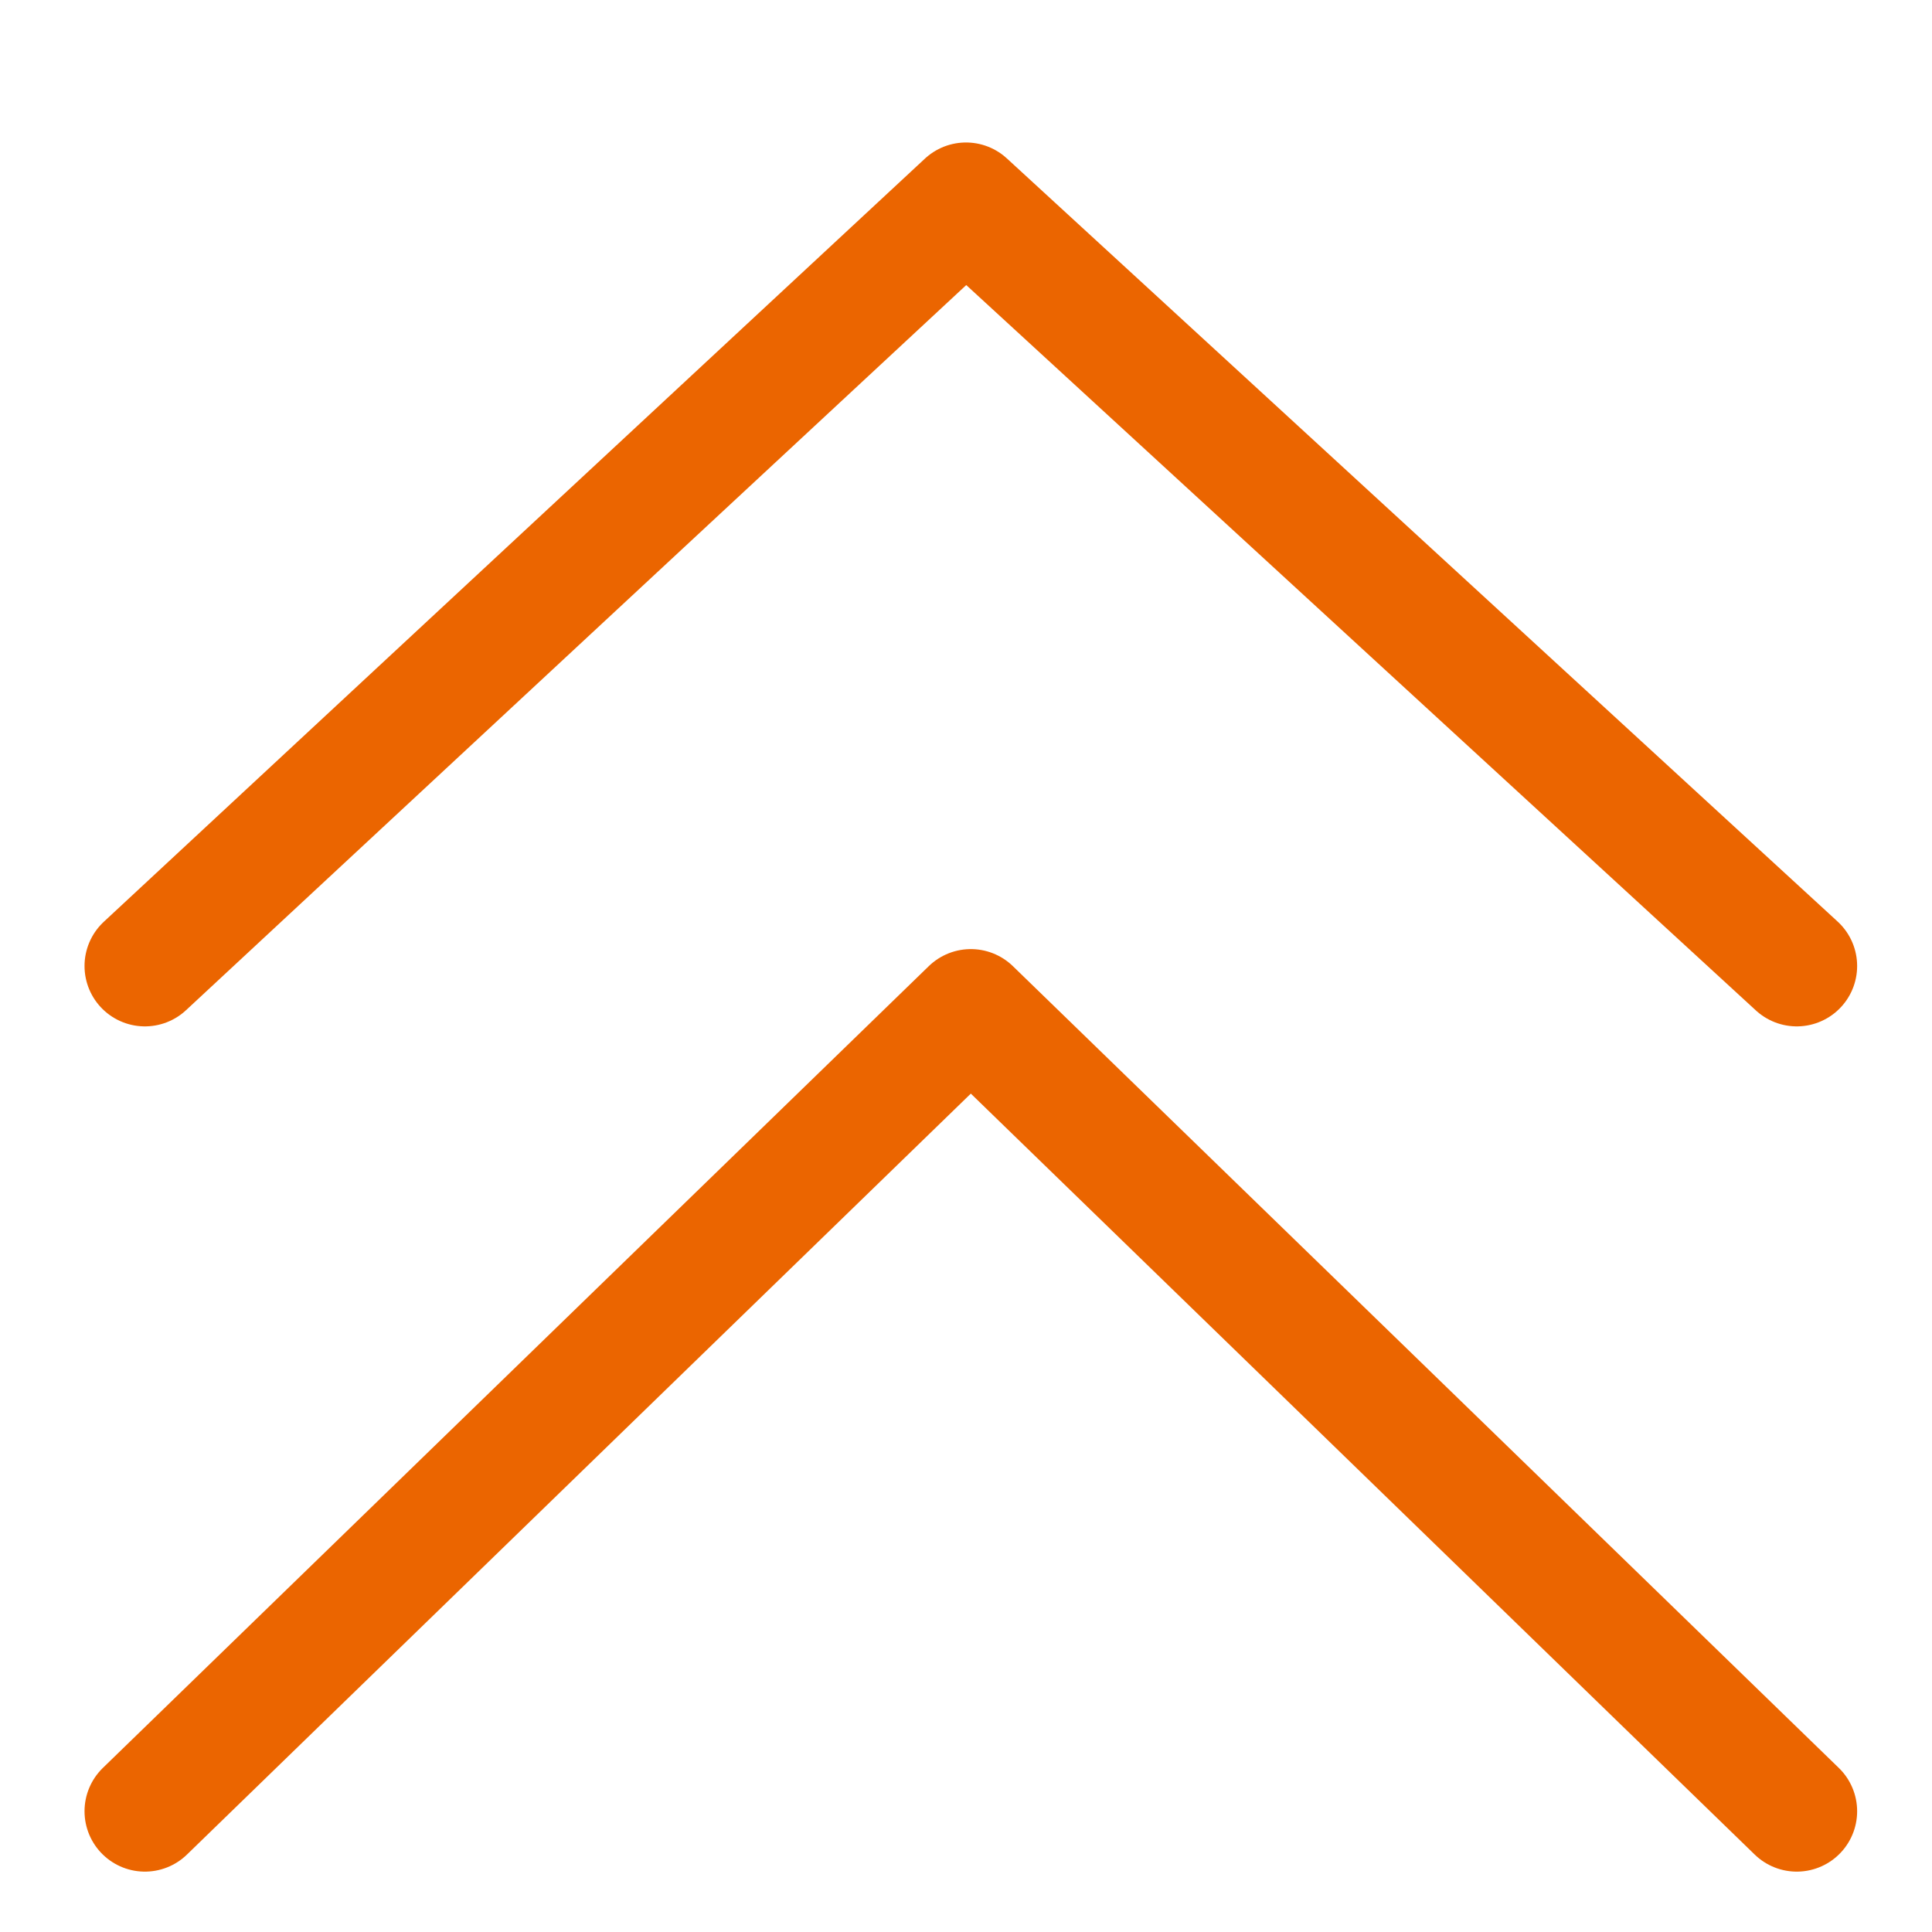
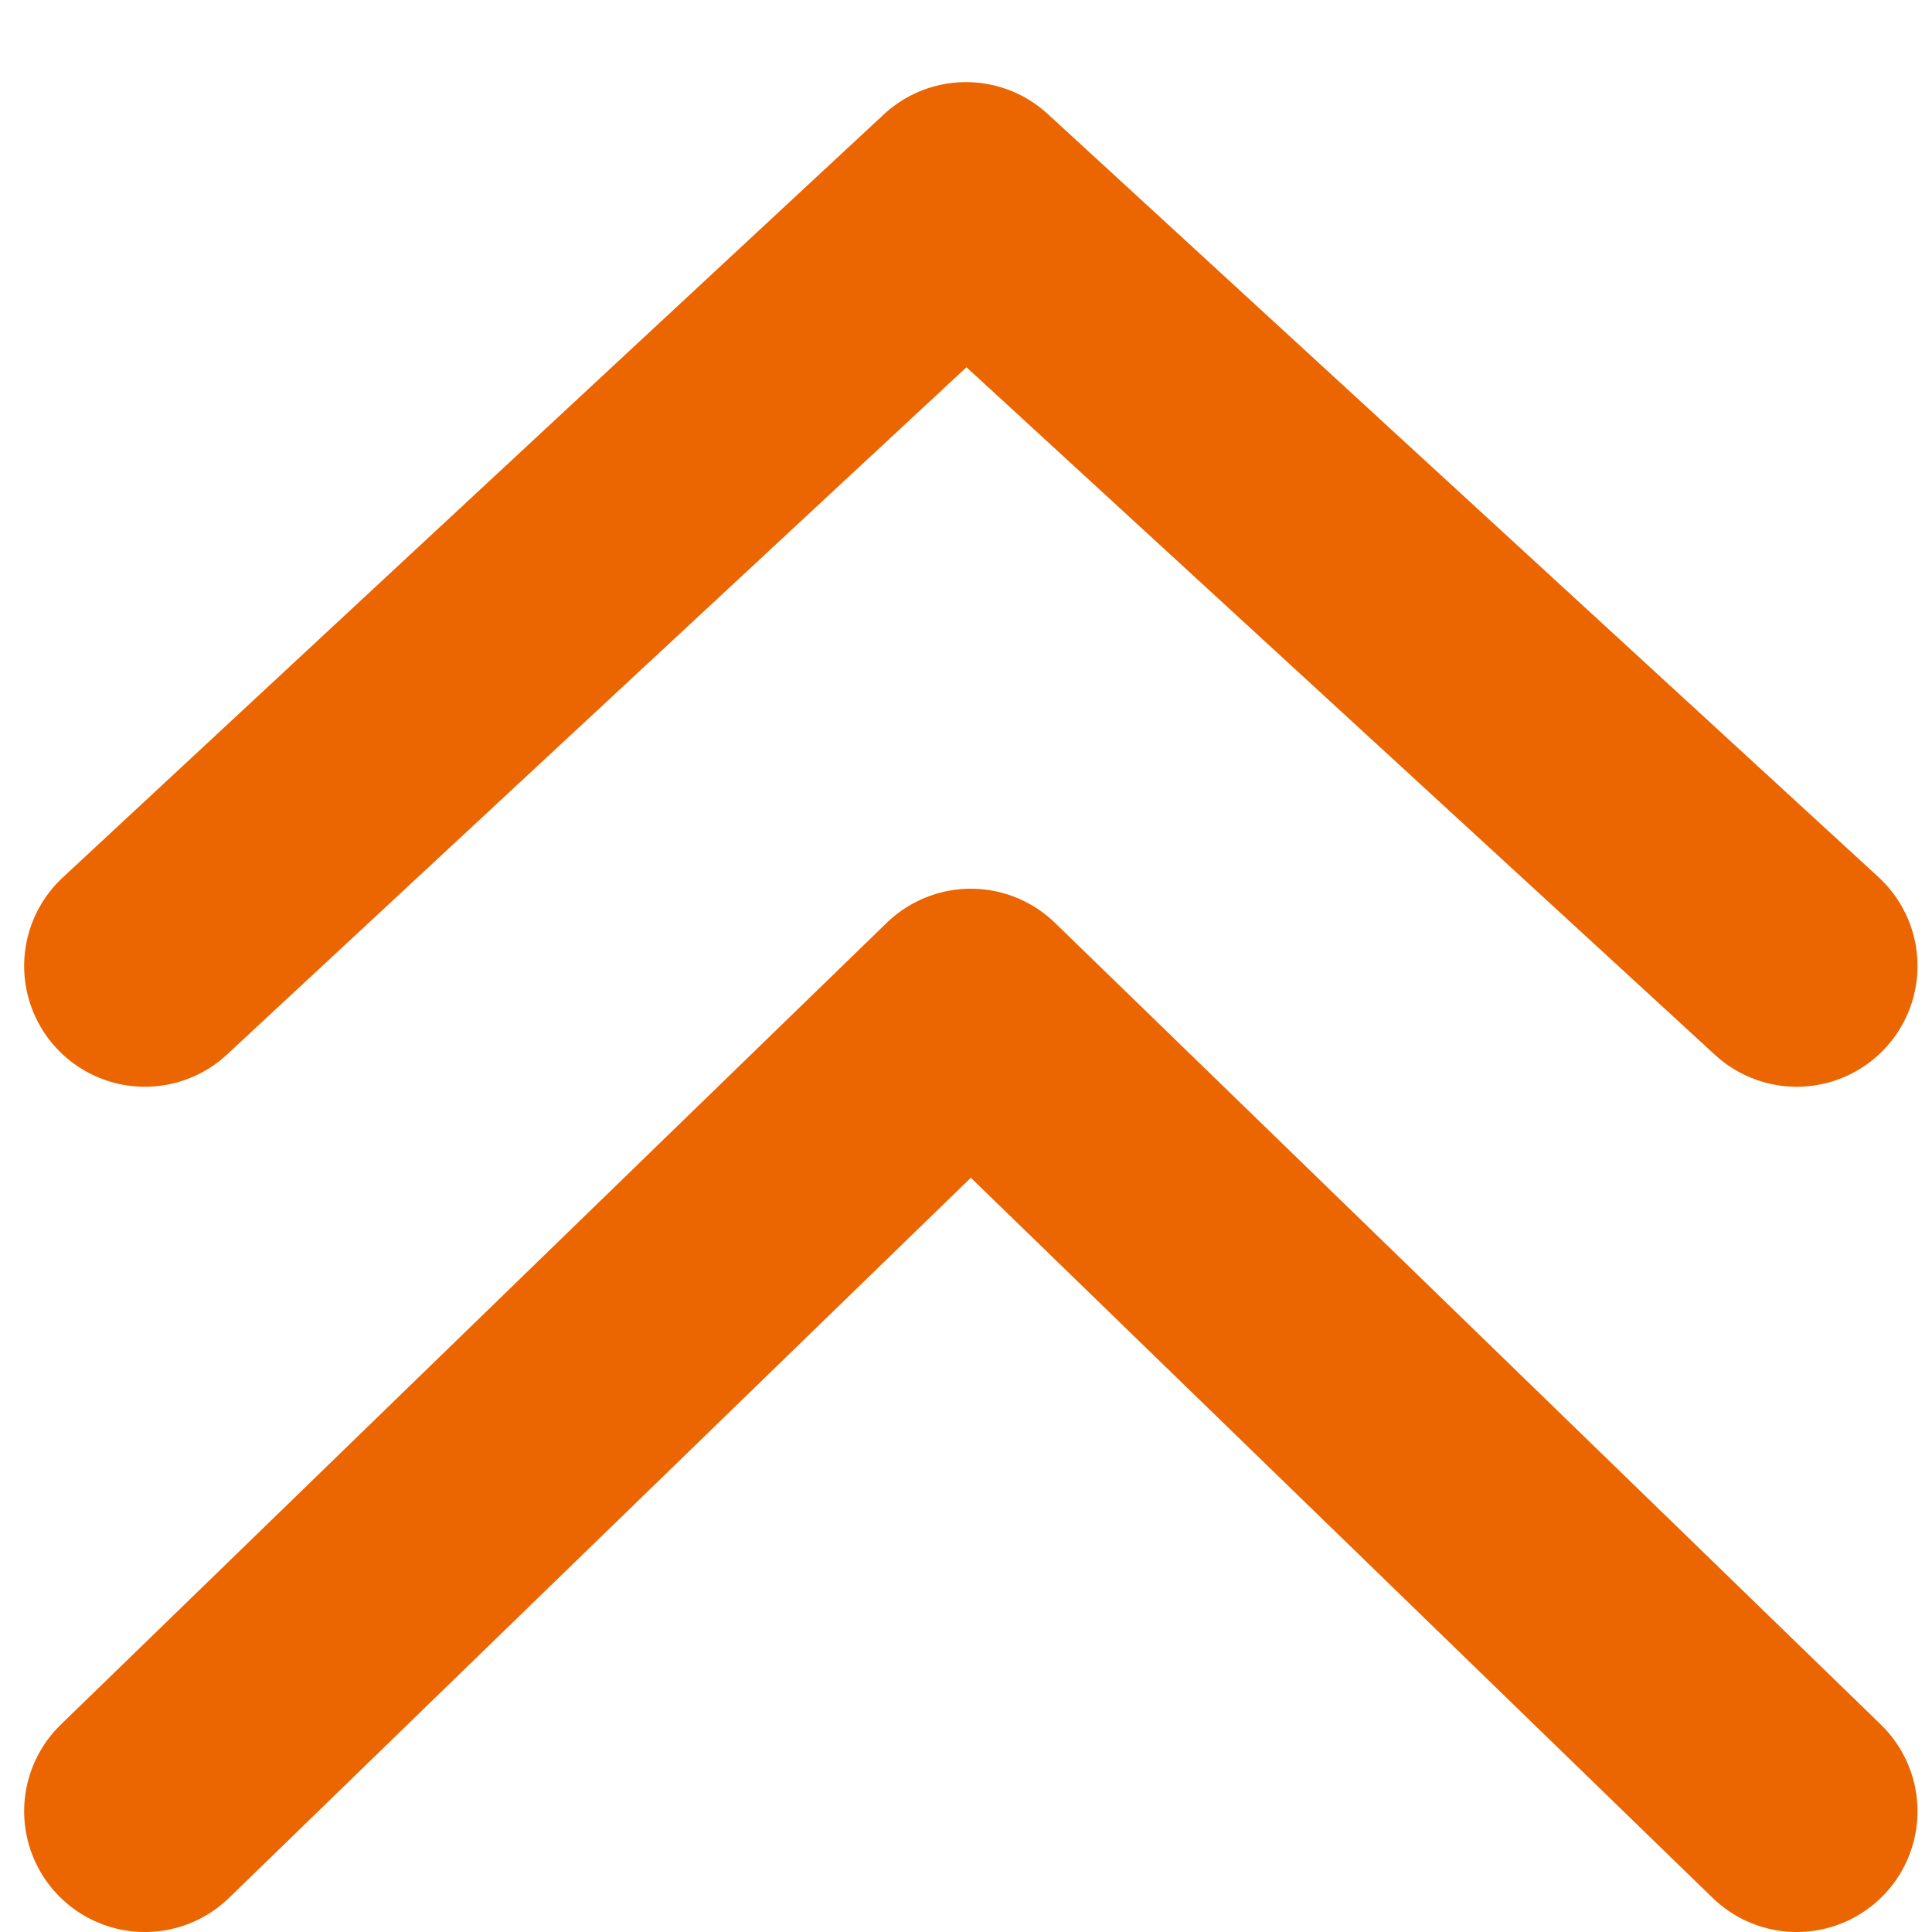
<svg xmlns="http://www.w3.org/2000/svg" version="1.1" x="0px" y="0px" viewBox="0 0 16 16" style="enable-background:new 0 0 16 16;" xml:space="preserve">
  <style type="text/css">
- 	.st0{fill:none;stroke:#EB6500;stroke-linecap:round;stroke-linejoin:round;stroke-miterlimit:10;}
+ 	.st0{fill:none;stroke:#EB6500;stroke-linecap:round;stroke-linejoin:round;stroke-miterlimit:10;stroke-width:2}
</style>
  <g id="Layer_2_1_">
    <polyline class="st0" points="1.2,8 8,1.68 14.88,8  " />
    <polyline class="st0" points="1.2,15 8.04,8.36 14.88,15  " />
  </g>
  <g id="Layer_3">
</g>
</svg>
